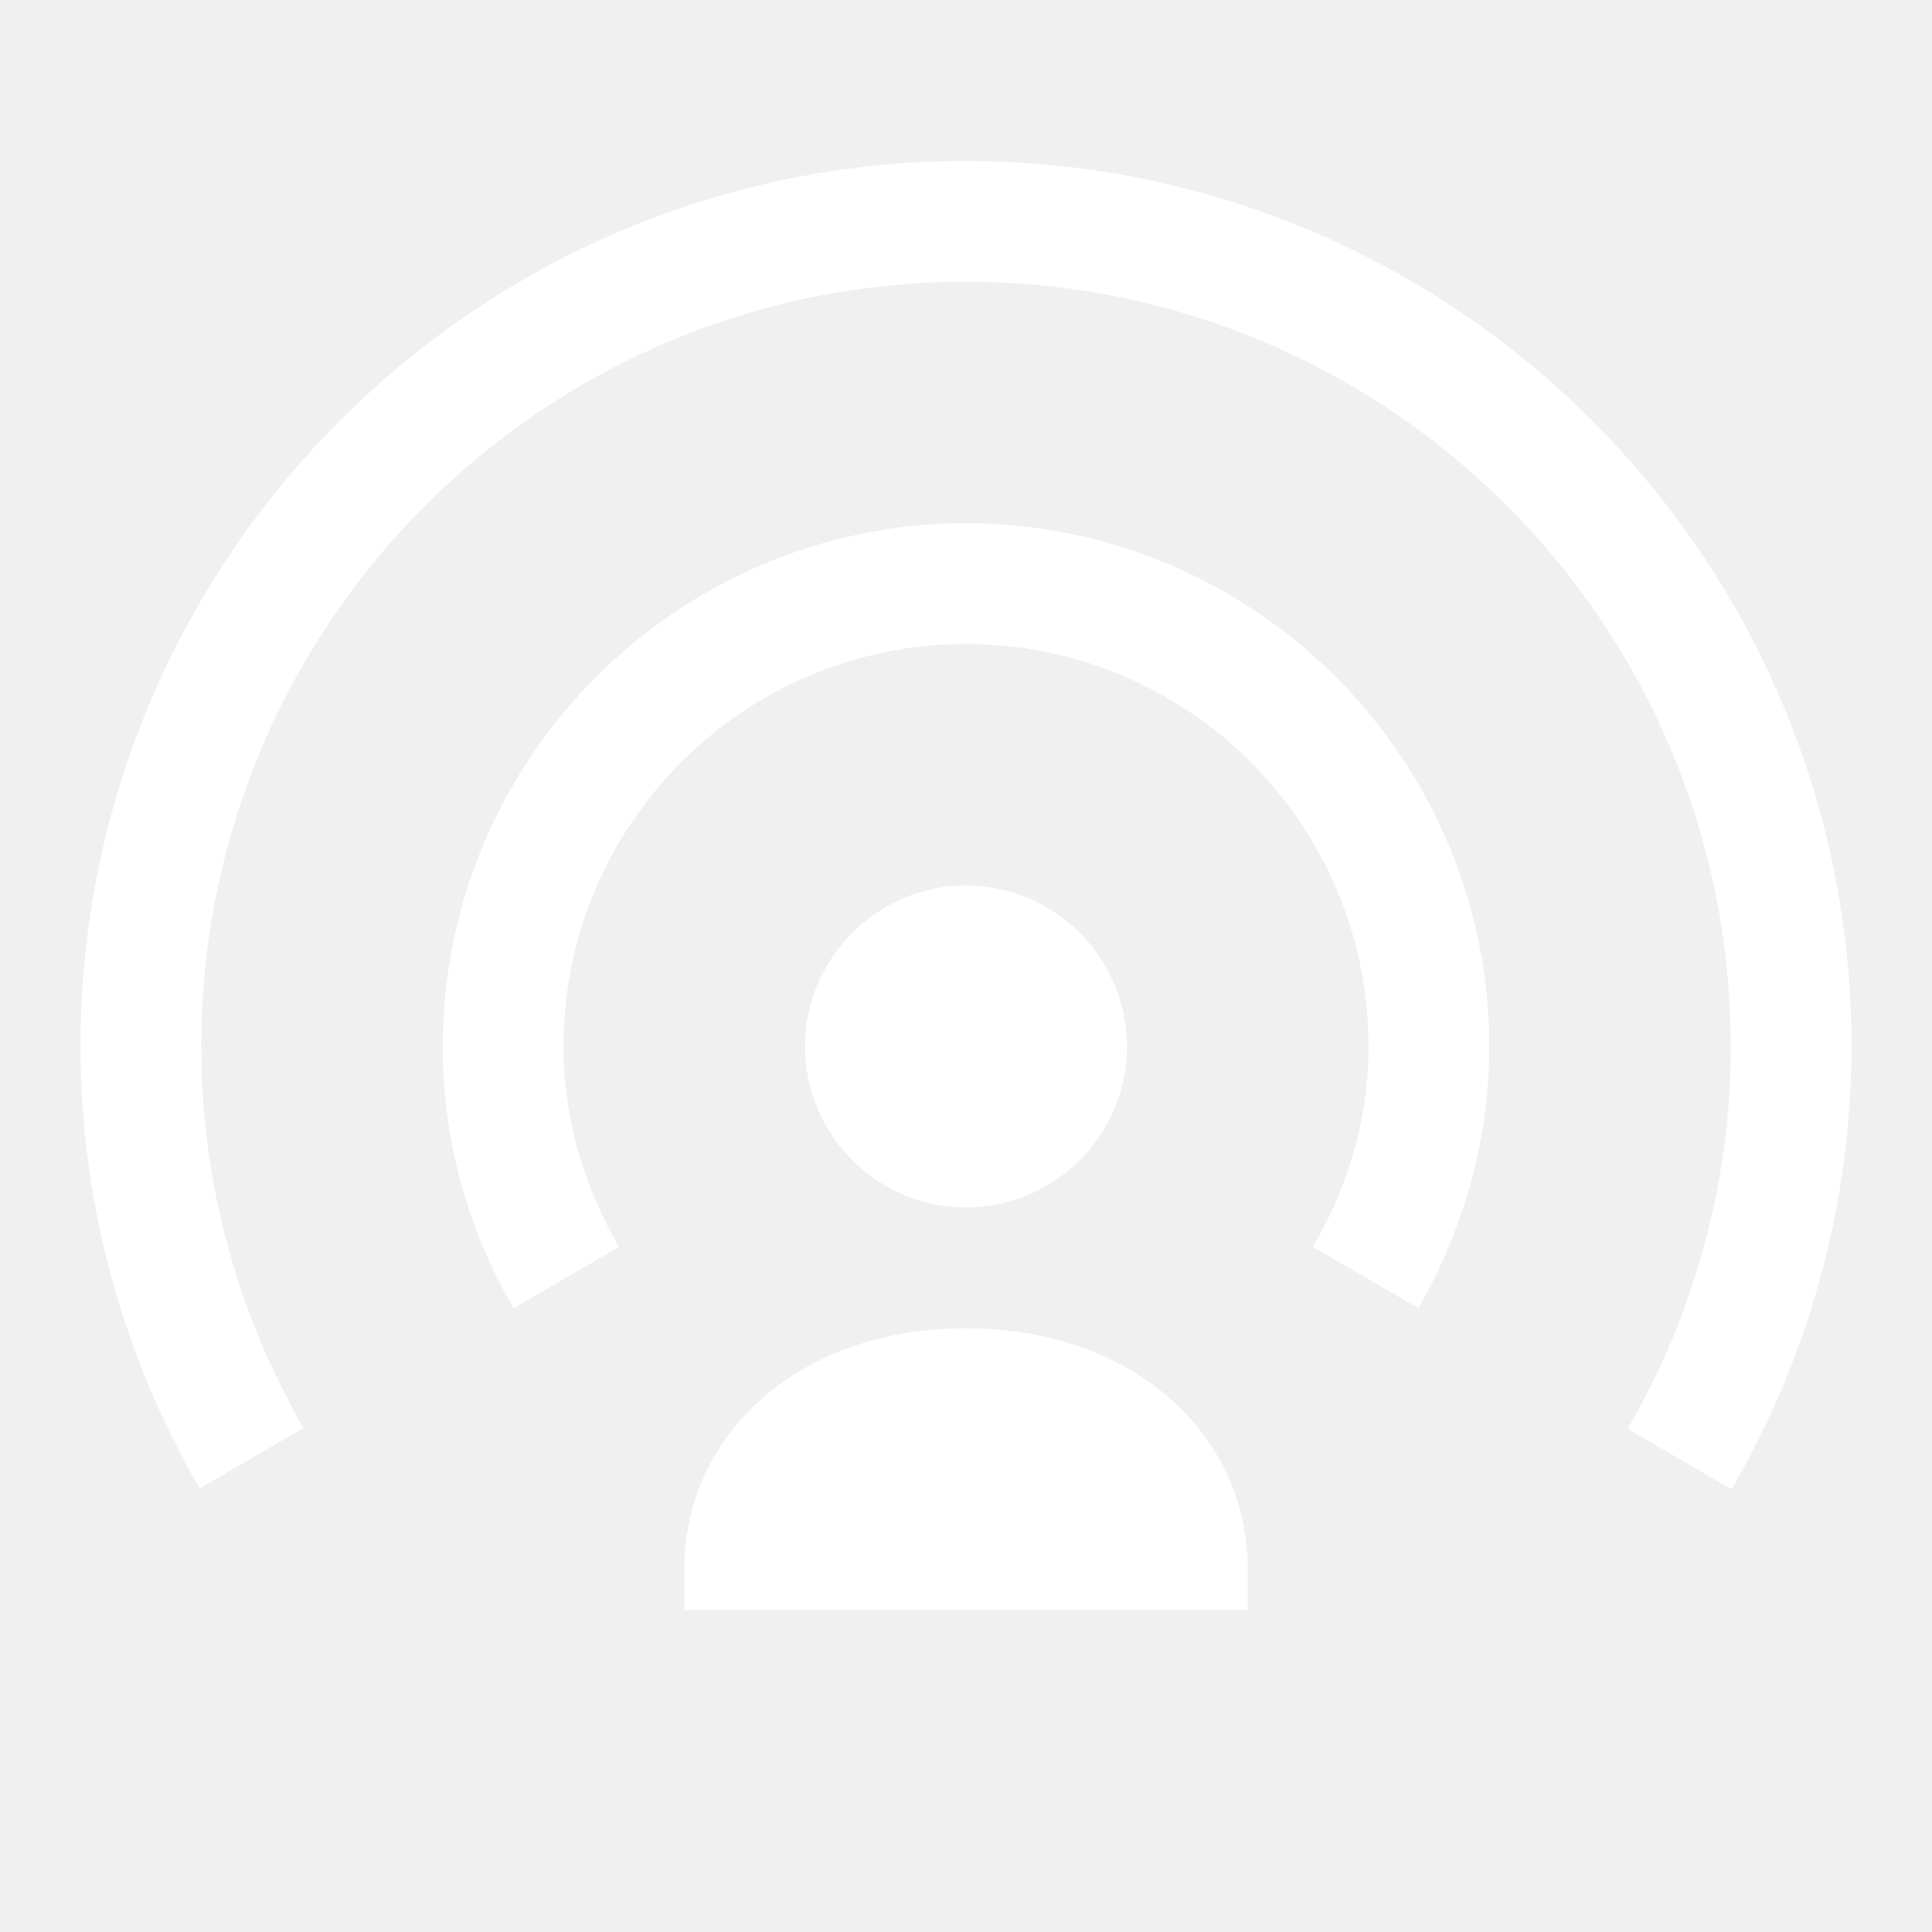
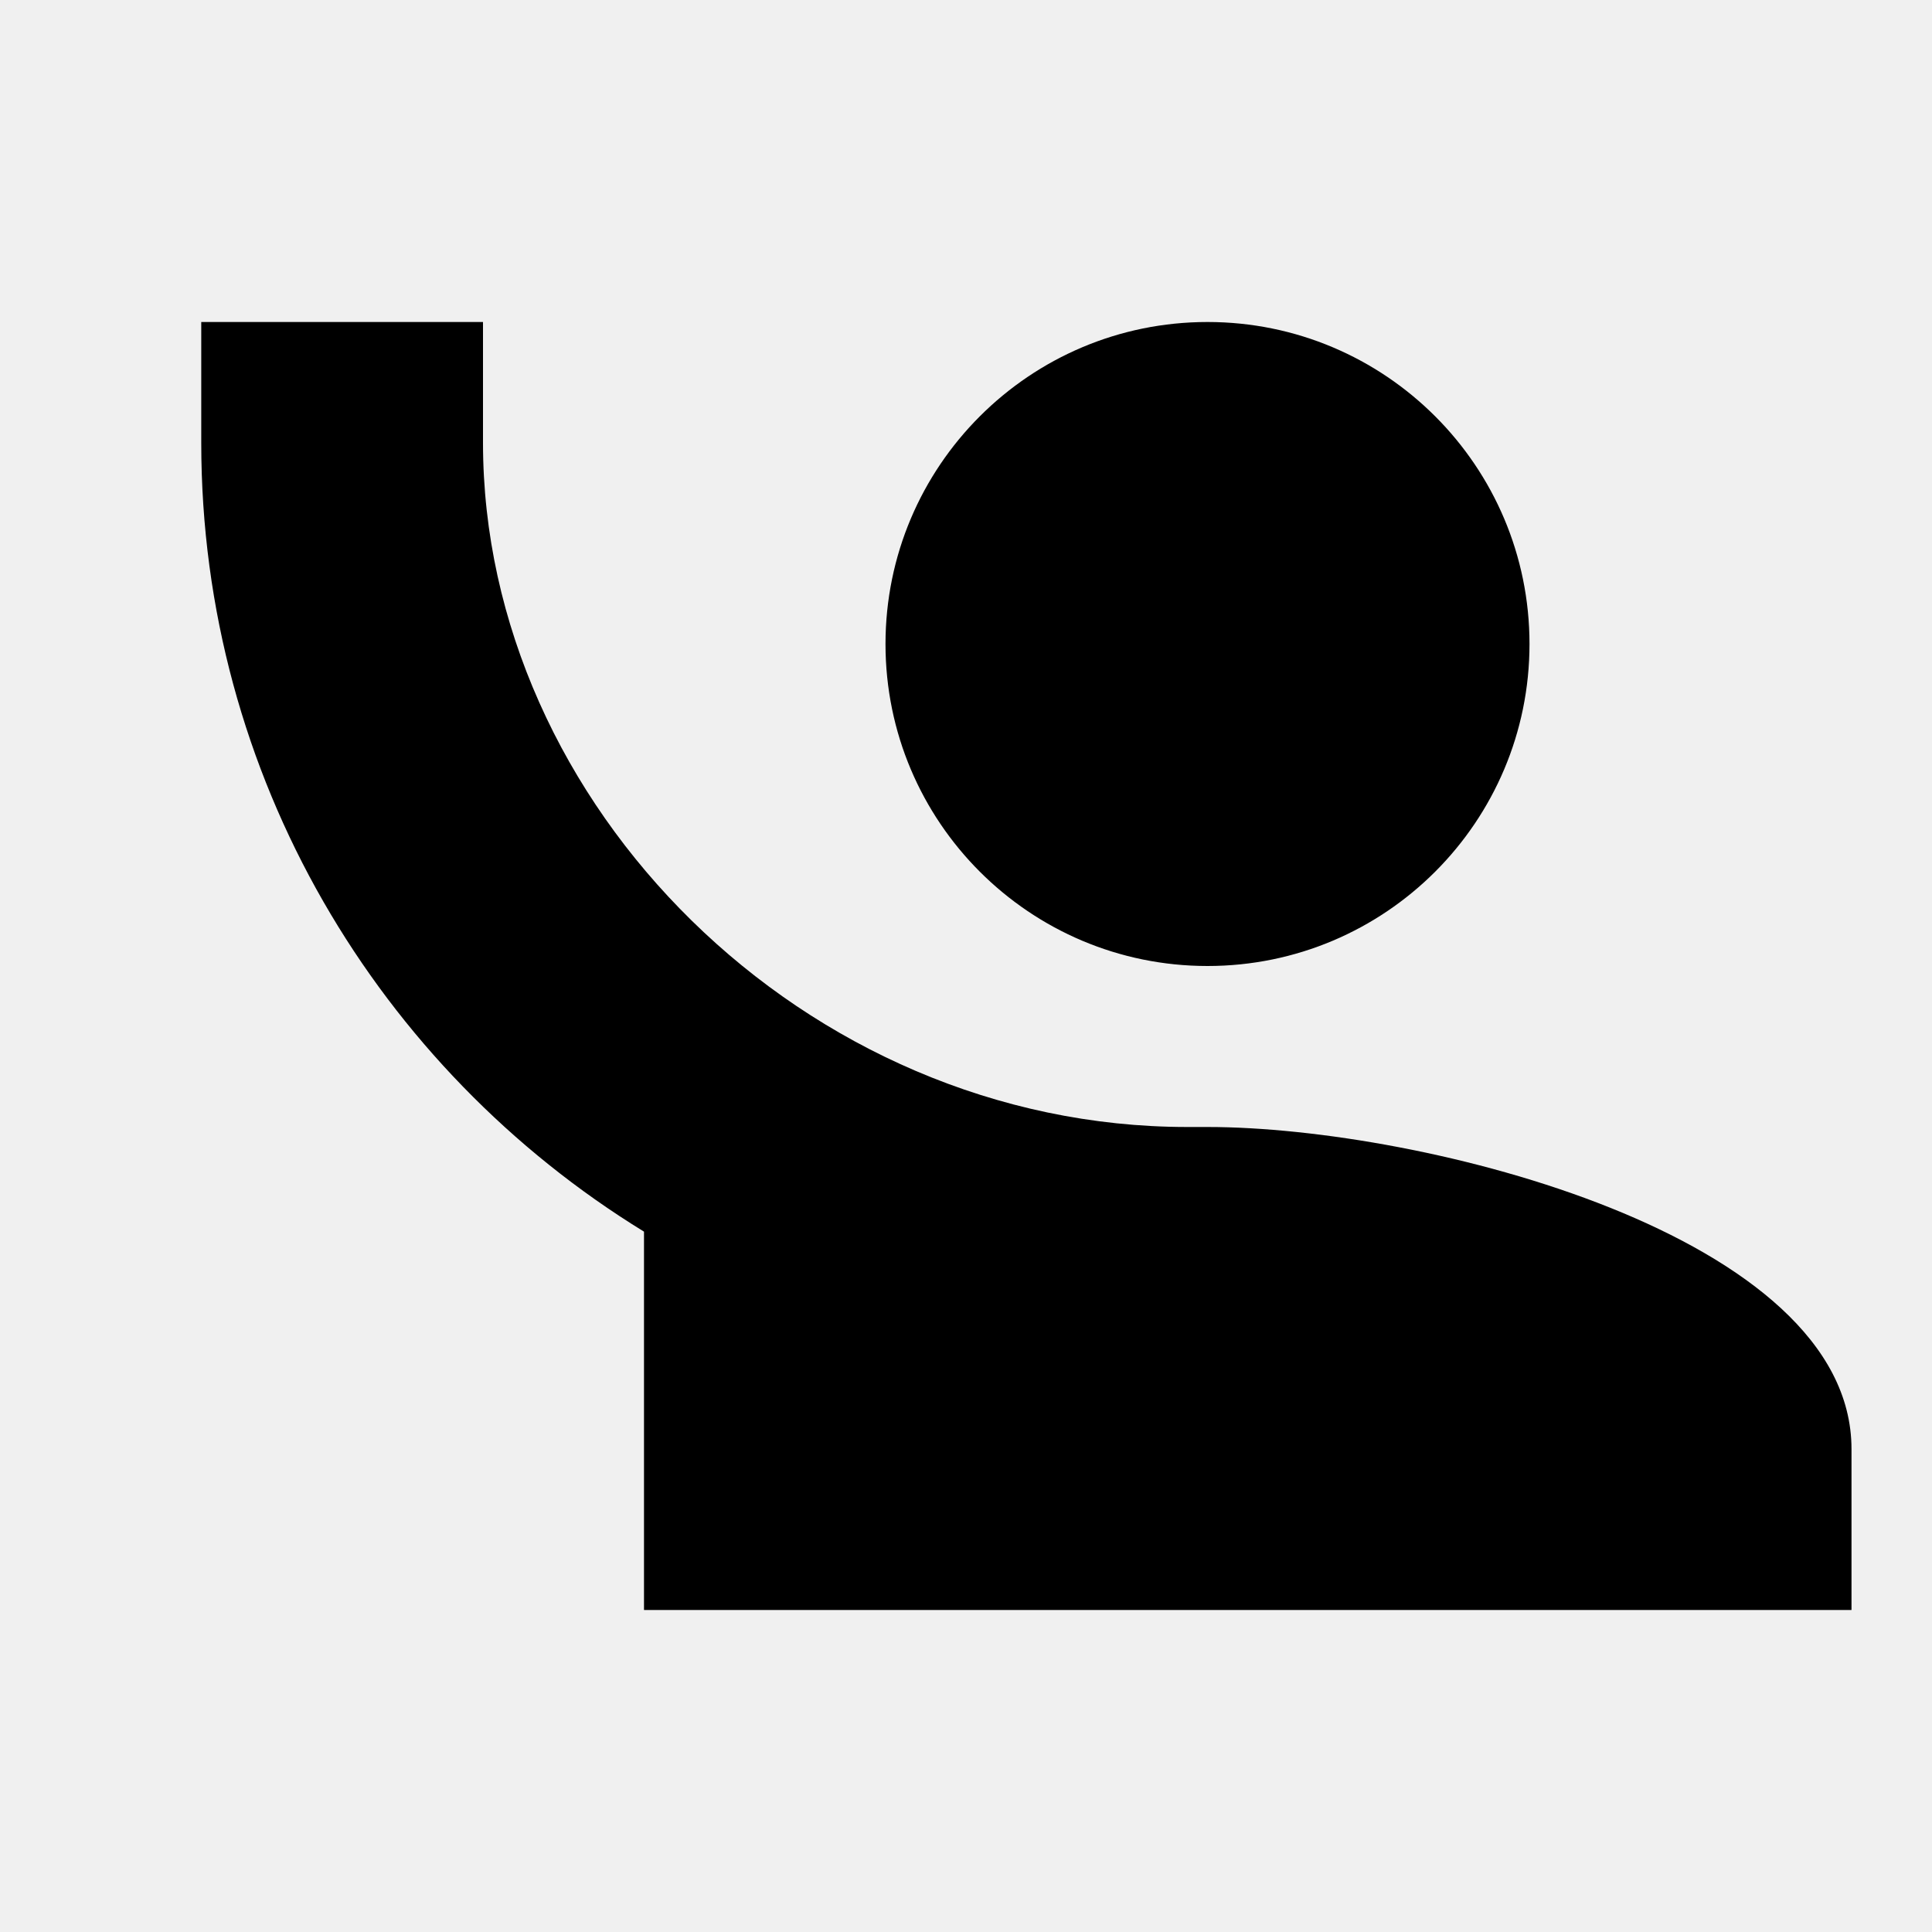
- <svg xmlns="http://www.w3.org/2000/svg" aria-hidden="false" viewBox="0 0 24 24" fill="none">
-   <path fill-rule="evenodd" clip-rule="evenodd" d="M14 13C14 14.1 13.1 15 12 15C10.9 15 10 14.1 10 13C10 11.9 10.9 11 12 11C13.1 11 14 11.9 14 13ZM8.5 20V19.5C8.5 17.8 9.94 16.5 12 16.5C14.06 16.5 15.5 17.8 15.5 19.5V20H8.5ZM7 13C7 10.24 9.24 8 12 8C14.76 8 17 10.24 17 13C17 13.91 16.74 14.75 16.31 15.49L17.62 16.25C18.17 15.29 18.5 14.19 18.5 13C18.5 9.42 15.58 6.5 12 6.5C8.42 6.5 5.5 9.42 5.5 13C5.5 14.18 5.82 15.29 6.38 16.25L7.69 15.49C7.26 14.75 7 13.91 7 13ZM2.5 13C2.5 7.75 6.75 3.5 12 3.5C17.25 3.5 21.5 7.75 21.5 13C21.5 14.73 21.03 16.35 20.22 17.75L21.51 18.5C22.45 16.88 23 15 23 13C23 6.93 18.07 2 12 2C5.93 2 1 6.93 1 13C1 15 1.55 16.88 2.48 18.49L3.77 17.74C2.97 16.35 2.5 14.73 2.5 13Z" fill="#ffffff" />
+ <svg xmlns="http://www.w3.org/2000/svg" aria-hidden="false" viewBox="0 0 24 24">
+   <g fill="none" fill-rule="evenodd">
+     <path fill="currentColor" fill-rule="nonzero" d="M0.5,0 L0.5,1.5 C0.5,5.65 2.71,9.28 6,11.3 L6,16 L21,16 L21,14 C21,11.34 15.67,10 13,10 C13,10 12.83,10 12.75,10 C8,10 4,6 4,1.5 L4,0 L0.5,0 Z M13,0 C10.791,0 9,1.791 9,4 C9,6.209 10.791,8 13,8 C15.209,8 17,6.209 17,4 C17,1.791 15.209,0 13,0 Z" transform="translate(2 4)" />
+     <path d="M0,0 L24,0 L24,24 L0,24 L0,0 Z M0,0 L24,0 L24,24 L0,24 L0,0 Z M0,0 L24,0 L24,24 L0,24 L0,0 Z" />
+   </g>
</svg>
